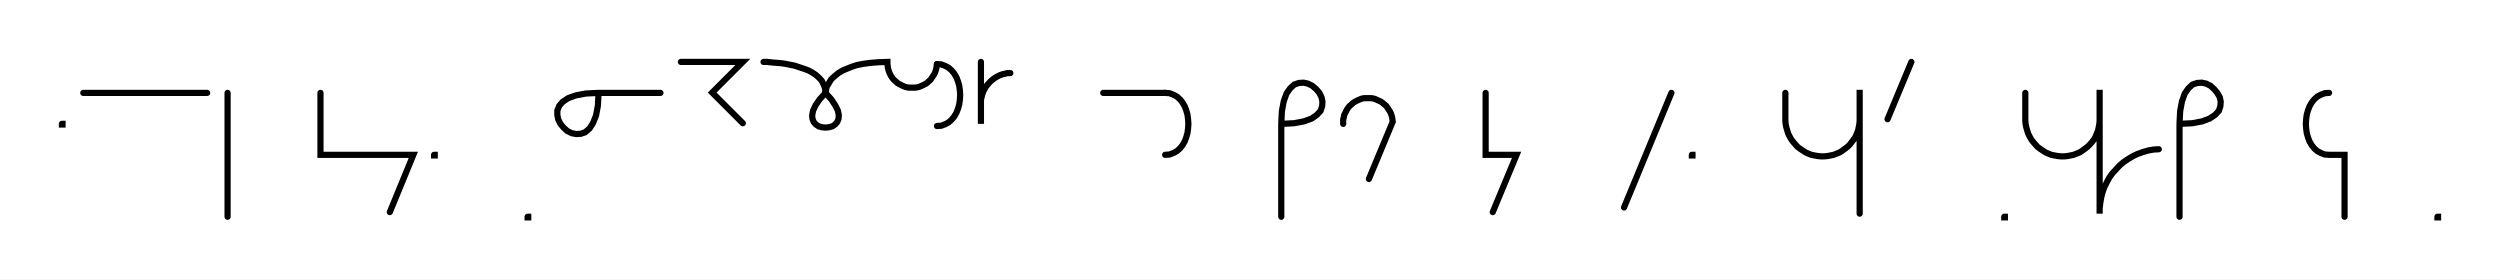
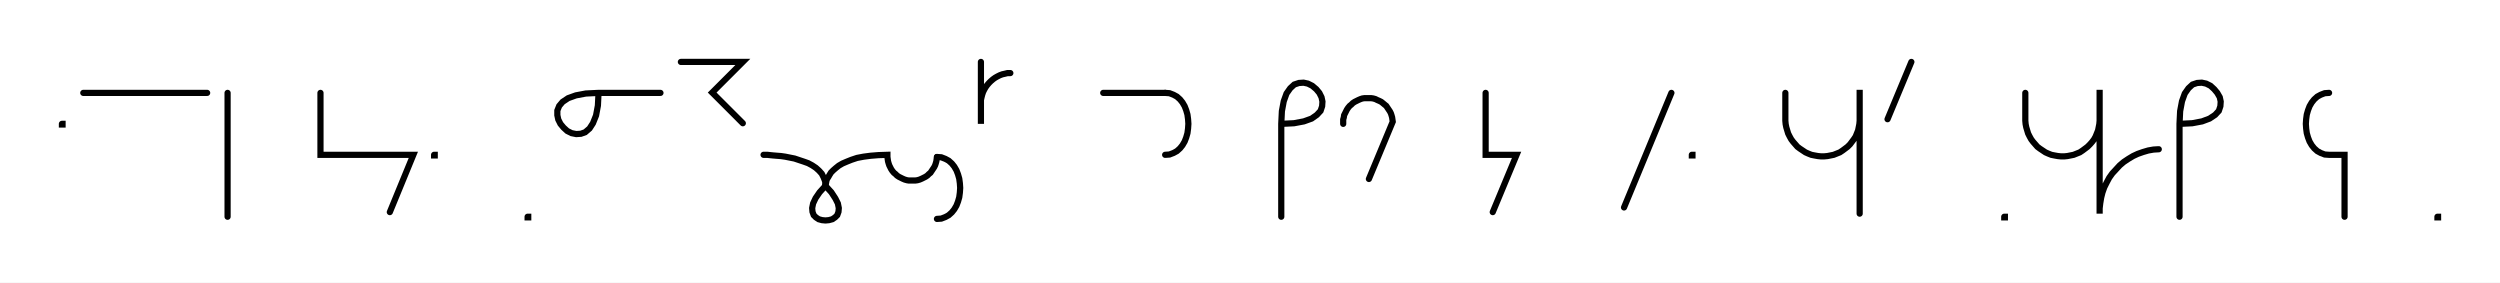
- <svg xmlns="http://www.w3.org/2000/svg" width="807.404" height="90.2" style="fill:none; stroke-linecap:round;">
+ <svg xmlns="http://www.w3.org/2000/svg" width="807.404" height="91.25" style="fill:none; stroke-linecap:round;">
  <rect width="100%" height="100%" fill="#FFFFFF" />
  <path stroke="#000000" stroke-width="2" d="M 550,75" />
  <path stroke="#000000" stroke-width="2" d="M 20,40 20.2,40 20.2,40.2 20,40.2 20,40" />
  <path stroke="#000000" stroke-width="2" d="M 26.9,70" />
  <path stroke="#000000" stroke-width="2" d="M 26.9,30 66.9,30" />
  <path stroke="#000000" stroke-width="2" d="M 73.5,70" />
  <path stroke="#000000" stroke-width="2" d="M 73.5,30 73.5,70" />
  <path stroke="#000000" stroke-width="2" d="M 103.5,70" />
  <path stroke="#000000" stroke-width="2" d="M 103.5,30 103.5,50 113.5,50 133.5,50 125.9,68.5" />
  <path stroke="#000000" stroke-width="2" d="M 140.2,70" />
  <path stroke="#000000" stroke-width="2" d="M 140.2,50 140.4,50 140.4,50.2 140.2,50.2 140.2,50" />
  <path stroke="#000000" stroke-width="2" d="M 170.4,70" />
  <path stroke="#000000" stroke-width="2" d="M 170.4,70 170.6,70 170.6,70.2 170.4,70.2 170.4,70" />
  <path stroke="#000000" stroke-width="2" d="M 177.3,70" />
  <path stroke="#000000" stroke-width="2" d="M 193.3,30" />
  <path stroke="#000000" stroke-width="2" d="M 193.3,30 193.1,34.1 192.5,37.3 191.5,39.8 190.4,41.5 189,42.7 187.6,43.2 186.1,43.3 184.6,43 183.2,42.3 182,41.2 181,40 180.3,38.6 180,37.2 180,35.7 180.6,34.2 181.7,32.9 183.5,31.7 186,30.8 189.2,30.2 193.3,30 213.3,30" />
  <path stroke="#000000" stroke-width="2" d="M 219.9,70" />
  <path stroke="#000000" stroke-width="2" d="M 219.9,20 239.9,20 230,29.9 239.9,39.8" />
  <path stroke="#000000" stroke-width="2" d="M 246.6,70" />
-   <path stroke="#000000" stroke-width="2" d="M 246.6,20" />
-   <path stroke="#000000" stroke-width="2" d="M 246.6,20 246.7,20 247.2,20 247.8,20 248.7,20.1 249.7,20.2 250.9,20.3 252.2,20.4 253.6,20.6 255.1,20.9 256.6,21.2 258.1,21.7 259.6,22.2 261,22.7 262.3,23.4 263.5,24.2 264.5,25.1 265.4,26.1 266,27.3 266.5,28.6 266.6,30" />
-   <path stroke="#000000" stroke-width="2" d="M 266.6,30 268.5,32.1 269.8,34.1 270.6,35.7 270.9,37.2 270.8,38.4 270.4,39.4 269.7,40.2 268.8,40.8 267.7,41.1 266.6,41.2 265.5,41.1 264.4,40.8 263.5,40.2 262.8,39.4 262.4,38.4 262.3,37.2 262.6,35.7 263.4,34 264.7,32.1 266.6,30" />
-   <path stroke="#000000" stroke-width="2" d="M 266.6,30 266.6,29.9 266.6,29.7 266.7,29.4 266.8,29 266.9,28.4 267.1,27.8 267.5,27.2 267.9,26.5 268.4,25.7 269.1,25 269.9,24.3 270.9,23.5 272.1,22.8 273.5,22.2 275,21.6 276.8,21 278.9,20.6 281.2,20.3 283.7,20.1 286.6,20 286.6,20.7 286.7,21.4 286.8,22.1 287,22.8 287.2,23.4 287.5,24 287.8,24.6 288.2,25.2 288.7,25.8 289.2,26.2 289.7,26.7 290.3,27.1 290.9,27.4 291.5,27.7 292.2,28 292.9,28.2 293.5,28.3 294.2,28.3 294.9,28.3 295.6,28.3 296.3,28.2 297,28 297.7,27.7 298.3,27.4 298.9,27.1 299.5,26.7 300,26.2 300.5,25.8 300.9,25.2 301.3,24.6 301.7,24 302,23.4 302.2,22.8 302.4,22.1 302.5,21.4 302.6,20.7" />
-   <path stroke="#000000" stroke-width="2" d="M 302.6,20.7 304,20.8 305.3,21.3 306.4,21.9 307.4,22.8 308.2,23.8 308.9,25 309.4,26.3 309.8,27.7 310,29.2 310.1,30.7 310,32.2 309.8,33.7 309.4,35.1 308.9,36.4 308.2,37.6 307.4,38.6 306.4,39.5 305.3,40.1 304,40.6 302.6,40.7" />
+   <path stroke="#000000" stroke-width="2" d="M 246.6,50" />
+   <path stroke="#000000" stroke-width="2" d="M 246.6,50 246.7,50 247.2,50 247.8,50 248.7,50.1 249.7,50.2 250.9,50.3 252.2,50.4 253.6,50.6 255.1,50.9 256.6,51.2 258.1,51.7 259.6,52.2 261,52.7 262.3,53.4 263.5,54.2 264.5,55.1 265.4,56.1 266,57.3 266.5,58.6 266.6,60" />
+   <path stroke="#000000" stroke-width="2" d="M 266.6,60 268.5,62.1 269.8,64.1 270.6,65.7 270.9,67.2 270.8,68.4 270.4,69.5 269.7,70.2 268.8,70.8 267.7,71.1 266.6,71.2 265.5,71.1 264.4,70.8 263.5,70.2 262.8,69.5 262.4,68.4 262.3,67.2 262.6,65.7 263.4,64 264.7,62.1 266.6,60" />
+   <path stroke="#000000" stroke-width="2" d="M 266.6,60 266.6,59.9 266.6,59.7 266.7,59.4 266.8,59 266.9,58.4 267.1,57.8 267.5,57.2 267.9,56.5 268.4,55.7 269.1,55 269.9,54.3 270.9,53.5 272.1,52.8 273.5,52.2 275,51.6 276.8,51 278.9,50.6 281.2,50.3 283.7,50.1 286.6,50 286.6,50.7 286.7,51.4 286.8,52.1 287,52.8 287.2,53.4 287.5,54 287.8,54.6 288.2,55.2 288.7,55.8 289.2,56.2 289.7,56.7 290.3,57.1 290.9,57.4 291.5,57.7 292.2,58 292.9,58.2 293.5,58.3 294.2,58.3 294.9,58.3 295.6,58.3 296.3,58.2 297,58 297.7,57.7 298.3,57.4 298.9,57.1 299.5,56.7 300,56.2 300.5,55.8 300.9,55.2 301.3,54.6 301.7,54 302,53.4 302.2,52.8 302.4,52.1 302.5,51.4 302.6,50.7" />
+   <path stroke="#000000" stroke-width="2" d="M 302.6,50.7 304,50.8 305.3,51.3 306.4,51.9 307.4,52.8 308.2,53.8 308.9,55 309.4,56.3 309.8,57.7 310,59.2 310.1,60.7 310,62.2 309.8,63.7 309.4,65.1 308.9,66.4 308.2,67.6 307.4,68.6 306.4,69.5 305.3,70.1 304,70.6 302.6,70.7" />
  <path stroke="#000000" stroke-width="2" d="M 316.8,70" />
  <path stroke="#000000" stroke-width="2" d="M 316.8,20 316.8,40 316.8,34 316.8,33.1 316.8,32.3 317,31.4 317.2,30.6 317.5,29.7 317.9,28.9 318.3,28.2 318.8,27.5 319.4,26.8 320,26.2 320.7,25.6 321.4,25.1 322.1,24.7 322.9,24.3 323.7,24 324.6,23.8 325.4,23.6 326.3,23.6" />
  <path stroke="#000000" stroke-width="2" d="M 356.3,70" />
  <path stroke="#000000" stroke-width="2" d="M 356.3,30 376.3,30" />
  <path stroke="#000000" stroke-width="2" d="M 376.3,30 377.7,30.1 379,30.6 380.1,31.2 381.1,32.1 381.9,33.1 382.6,34.3 383.1,35.6 383.5,37 383.7,38.5 383.8,40 383.7,41.5 383.5,43 383.1,44.4 382.6,45.7 381.9,46.9 381.1,47.9 380.1,48.8 379,49.4 377.7,49.9 376.3,50" />
  <path stroke="#000000" stroke-width="2" d="M 413.8,70" />
  <path stroke="#000000" stroke-width="2" d="M 413.8,40" />
  <path stroke="#000000" stroke-width="2" d="M 413.8,40 417.9,39.8 421.1,39.2 423.6,38.3 425.3,37.1 426.5,35.8 427,34.3 427.1,32.8 426.8,31.4 426.1,30 425.1,28.8 423.8,27.7 422.4,27 421,26.7 419.5,26.8 418,27.3 416.7,28.5 415.5,30.2 414.6,32.7 414,35.9 413.8,40 413.8,70" />
  <path stroke="#000000" stroke-width="2" d="M 433.8,70" />
  <path stroke="#000000" stroke-width="2" d="M 433.8,40 433.8,39.3 433.8,38.6 434,37.9 434.1,37.2 434.4,36.6 434.7,36 435,35.4 435.4,34.8 435.9,34.2 436.4,33.8 436.9,33.3 437.5,32.9 438.1,32.6 438.7,32.3 439.4,32 440,31.8 440.7,31.7 441.4,31.7 442.1,31.7 442.8,31.7 443.5,31.8 444.2,32 444.8,32.3 445.5,32.6 446.1,32.9 446.6,33.3 447.2,33.8 447.7,34.2 448.1,34.8 448.5,35.4 448.9,36 449.2,36.6 449.4,37.2 449.6,37.9 449.7,38.6 449.8,39.3 442.1,57.8" />
  <path stroke="#000000" stroke-width="2" d="M 479.8,70" />
  <path stroke="#000000" stroke-width="2" d="M 479.8,30 479.8,50 489.8,50 482.1,68.5" />
  <path stroke="#000000" stroke-width="2" d="M 519.8,70" />
  <path stroke="#000000" stroke-width="2" d="M 539.8,30 524.5,67" />
  <path stroke="#000000" stroke-width="2" d="M 546.4,70" />
  <path stroke="#000000" stroke-width="2" d="M 546.4,50 546.6,50 546.6,50.2 546.4,50.2 546.4,50" />
  <path stroke="#000000" stroke-width="2" d="M 576.6,70" />
  <path stroke="#000000" stroke-width="2" d="M 576.6,30 576.6,38 576.6,39 576.7,40.1 576.9,41.1 577.2,42.1 577.5,43.1 578,44.1 578.5,45 579.1,45.8 579.8,46.6 580.5,47.4 581.3,48 582.2,48.6 583.1,49.2 584,49.6 585,50 586,50.2 587.1,50.4 588.1,50.5 589.1,50.5 590.2,50.4 591.2,50.2 592.2,50 593.2,49.6 594.2,49.2 595.1,48.6 595.9,48 596.7,47.4 597.5,46.6 598.1,45.8 598.7,45 599.3,44.1 599.7,43.1 600.1,42.1 600.3,41.1 600.5,40.1 600.6,39 600.6,29 600.6,69" />
  <path stroke="#000000" stroke-width="2" d="M 607.3,70" />
  <path stroke="#000000" stroke-width="2" d="M 617.3,20 609.6,38.5" />
  <path stroke="#000000" stroke-width="2" d="M 647.3,70" />
  <path stroke="#000000" stroke-width="2" d="M 647.3,70 647.5,70 647.5,70.2 647.3,70.2 647.3,70" />
  <path stroke="#000000" stroke-width="2" d="M 654.1,70" />
  <path stroke="#000000" stroke-width="2" d="M 654.1,30 654.1,38 654.1,39 654.2,40.1 654.4,41.1 654.7,42.1 655,43.1 655.5,44.1 656,45 656.6,45.8 657.3,46.6 658,47.4 658.8,48 659.7,48.6 660.6,49.2 661.5,49.6 662.5,50 663.5,50.2 664.6,50.4 665.6,50.5 666.7,50.5 667.7,50.4 668.7,50.2 669.7,50 670.7,49.6 671.7,49.2 672.6,48.6 673.4,48 674.2,47.4 675,46.6 675.7,45.8 676.3,45 676.8,44.1 677.2,43.1 677.6,42.1 677.8,41.1 678,40.1 678.1,39 678.1,29 678.1,69 678.1,67.3 678.3,65.6 678.6,63.8 679,62.2 679.6,60.5 680.4,58.9 681.2,57.4 682.2,56 683.4,54.7 684.6,53.4 685.9,52.3 687.4,51.3 688.9,50.4 690.4,49.7 692.1,49.1 693.8,48.6 695.5,48.3 697.2,48.2" />
  <path stroke="#000000" stroke-width="2" d="M 703.9,70" />
  <path stroke="#000000" stroke-width="2" d="M 703.9,40" />
  <path stroke="#000000" stroke-width="2" d="M 703.9,40 708,39.8 711.2,39.2 713.6,38.3 715.4,37.1 716.6,35.8 717.1,34.3 717.2,32.8 716.9,31.4 716.1,30 715.1,28.8 713.9,27.7 712.5,27 711.1,26.7 709.6,26.8 708.1,27.3 706.8,28.5 705.6,30.2 704.7,32.7 704.1,35.9 703.9,40 703.9,70" />
  <path stroke="#000000" stroke-width="2" d="M 747.2,70" />
  <path stroke="#000000" stroke-width="2" d="M 752.2,30" />
  <path stroke="#000000" stroke-width="2" d="M 752.2,30 750.8,30.1 749.5,30.6 748.4,31.2 747.4,32.1 746.6,33.1 745.9,34.3 745.4,35.6 745,37 744.8,38.5 744.7,40 744.8,41.5 745,43 745.4,44.4 745.9,45.7 746.6,46.9 747.4,47.9 748.4,48.8 749.5,49.4 750.8,49.9 752.2,50 757.2,50 757.2,70" />
  <path stroke="#000000" stroke-width="2" d="M 787.2,70" />
  <path stroke="#000000" stroke-width="2" d="M 787.2,70 787.4,70 787.4,70.2 787.2,70.2 787.2,70" />
  <path stroke="#000000" stroke-width="2" d="M 817.4,70" />
</svg>
